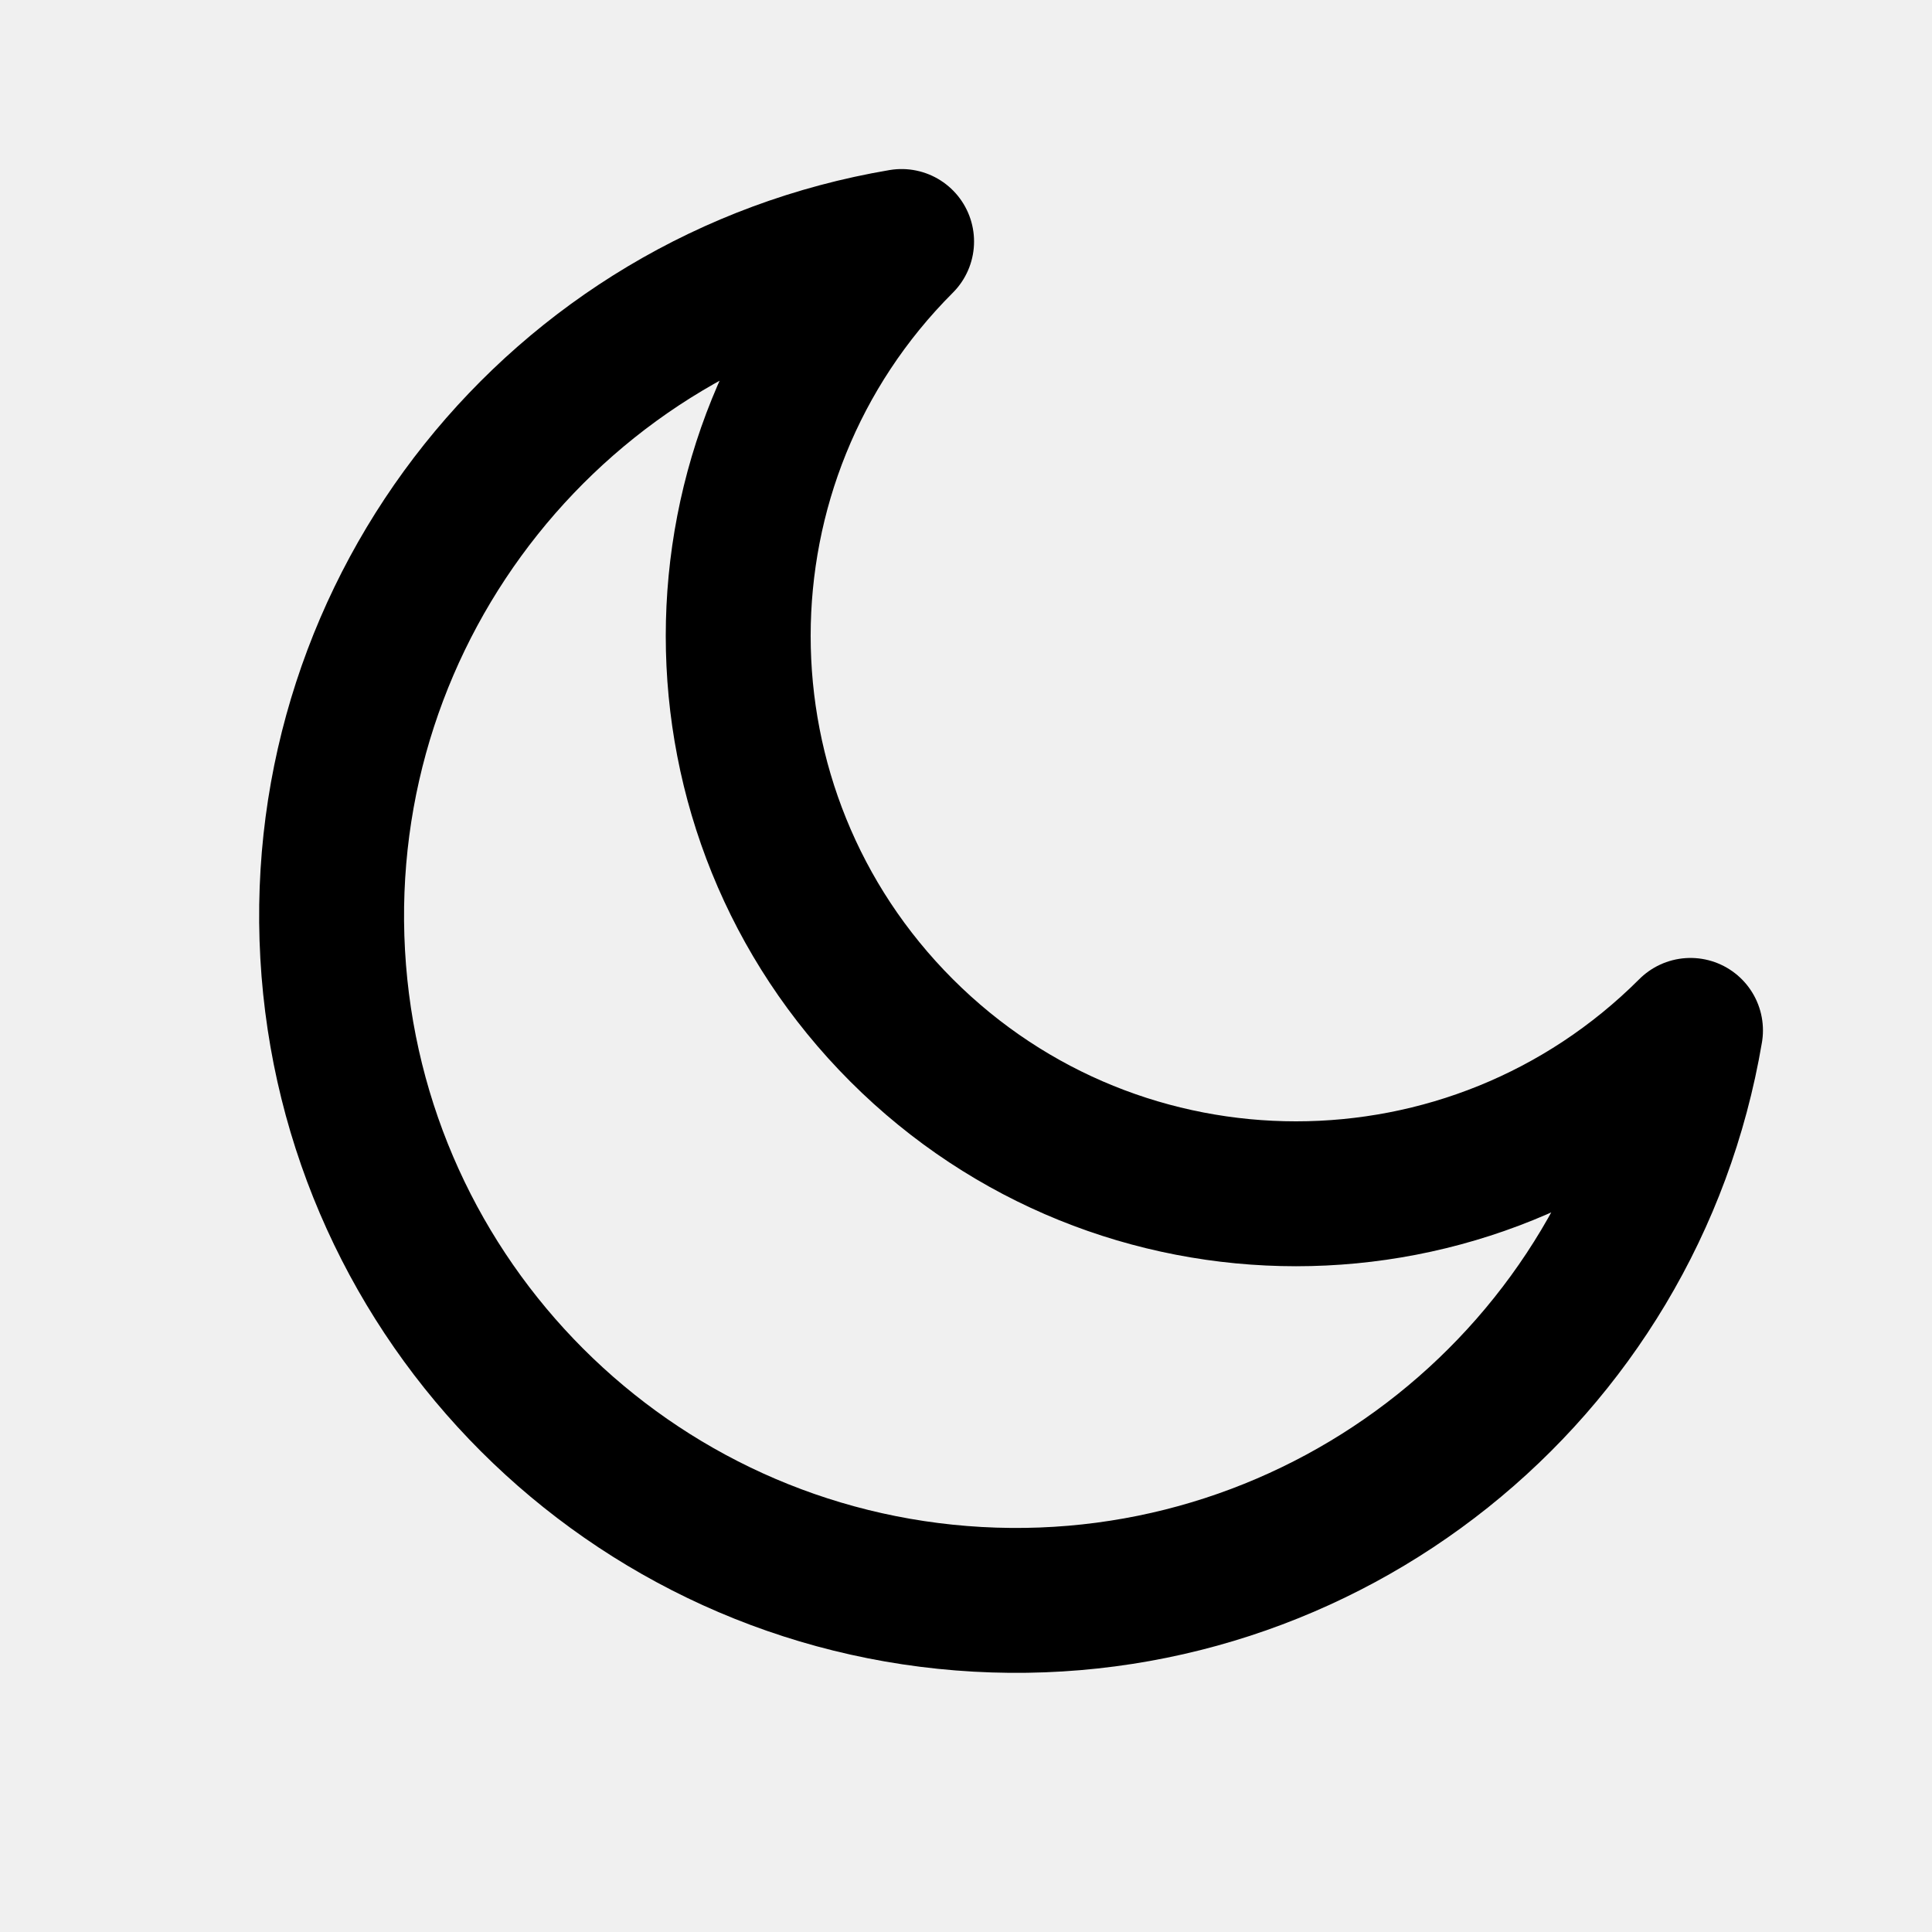
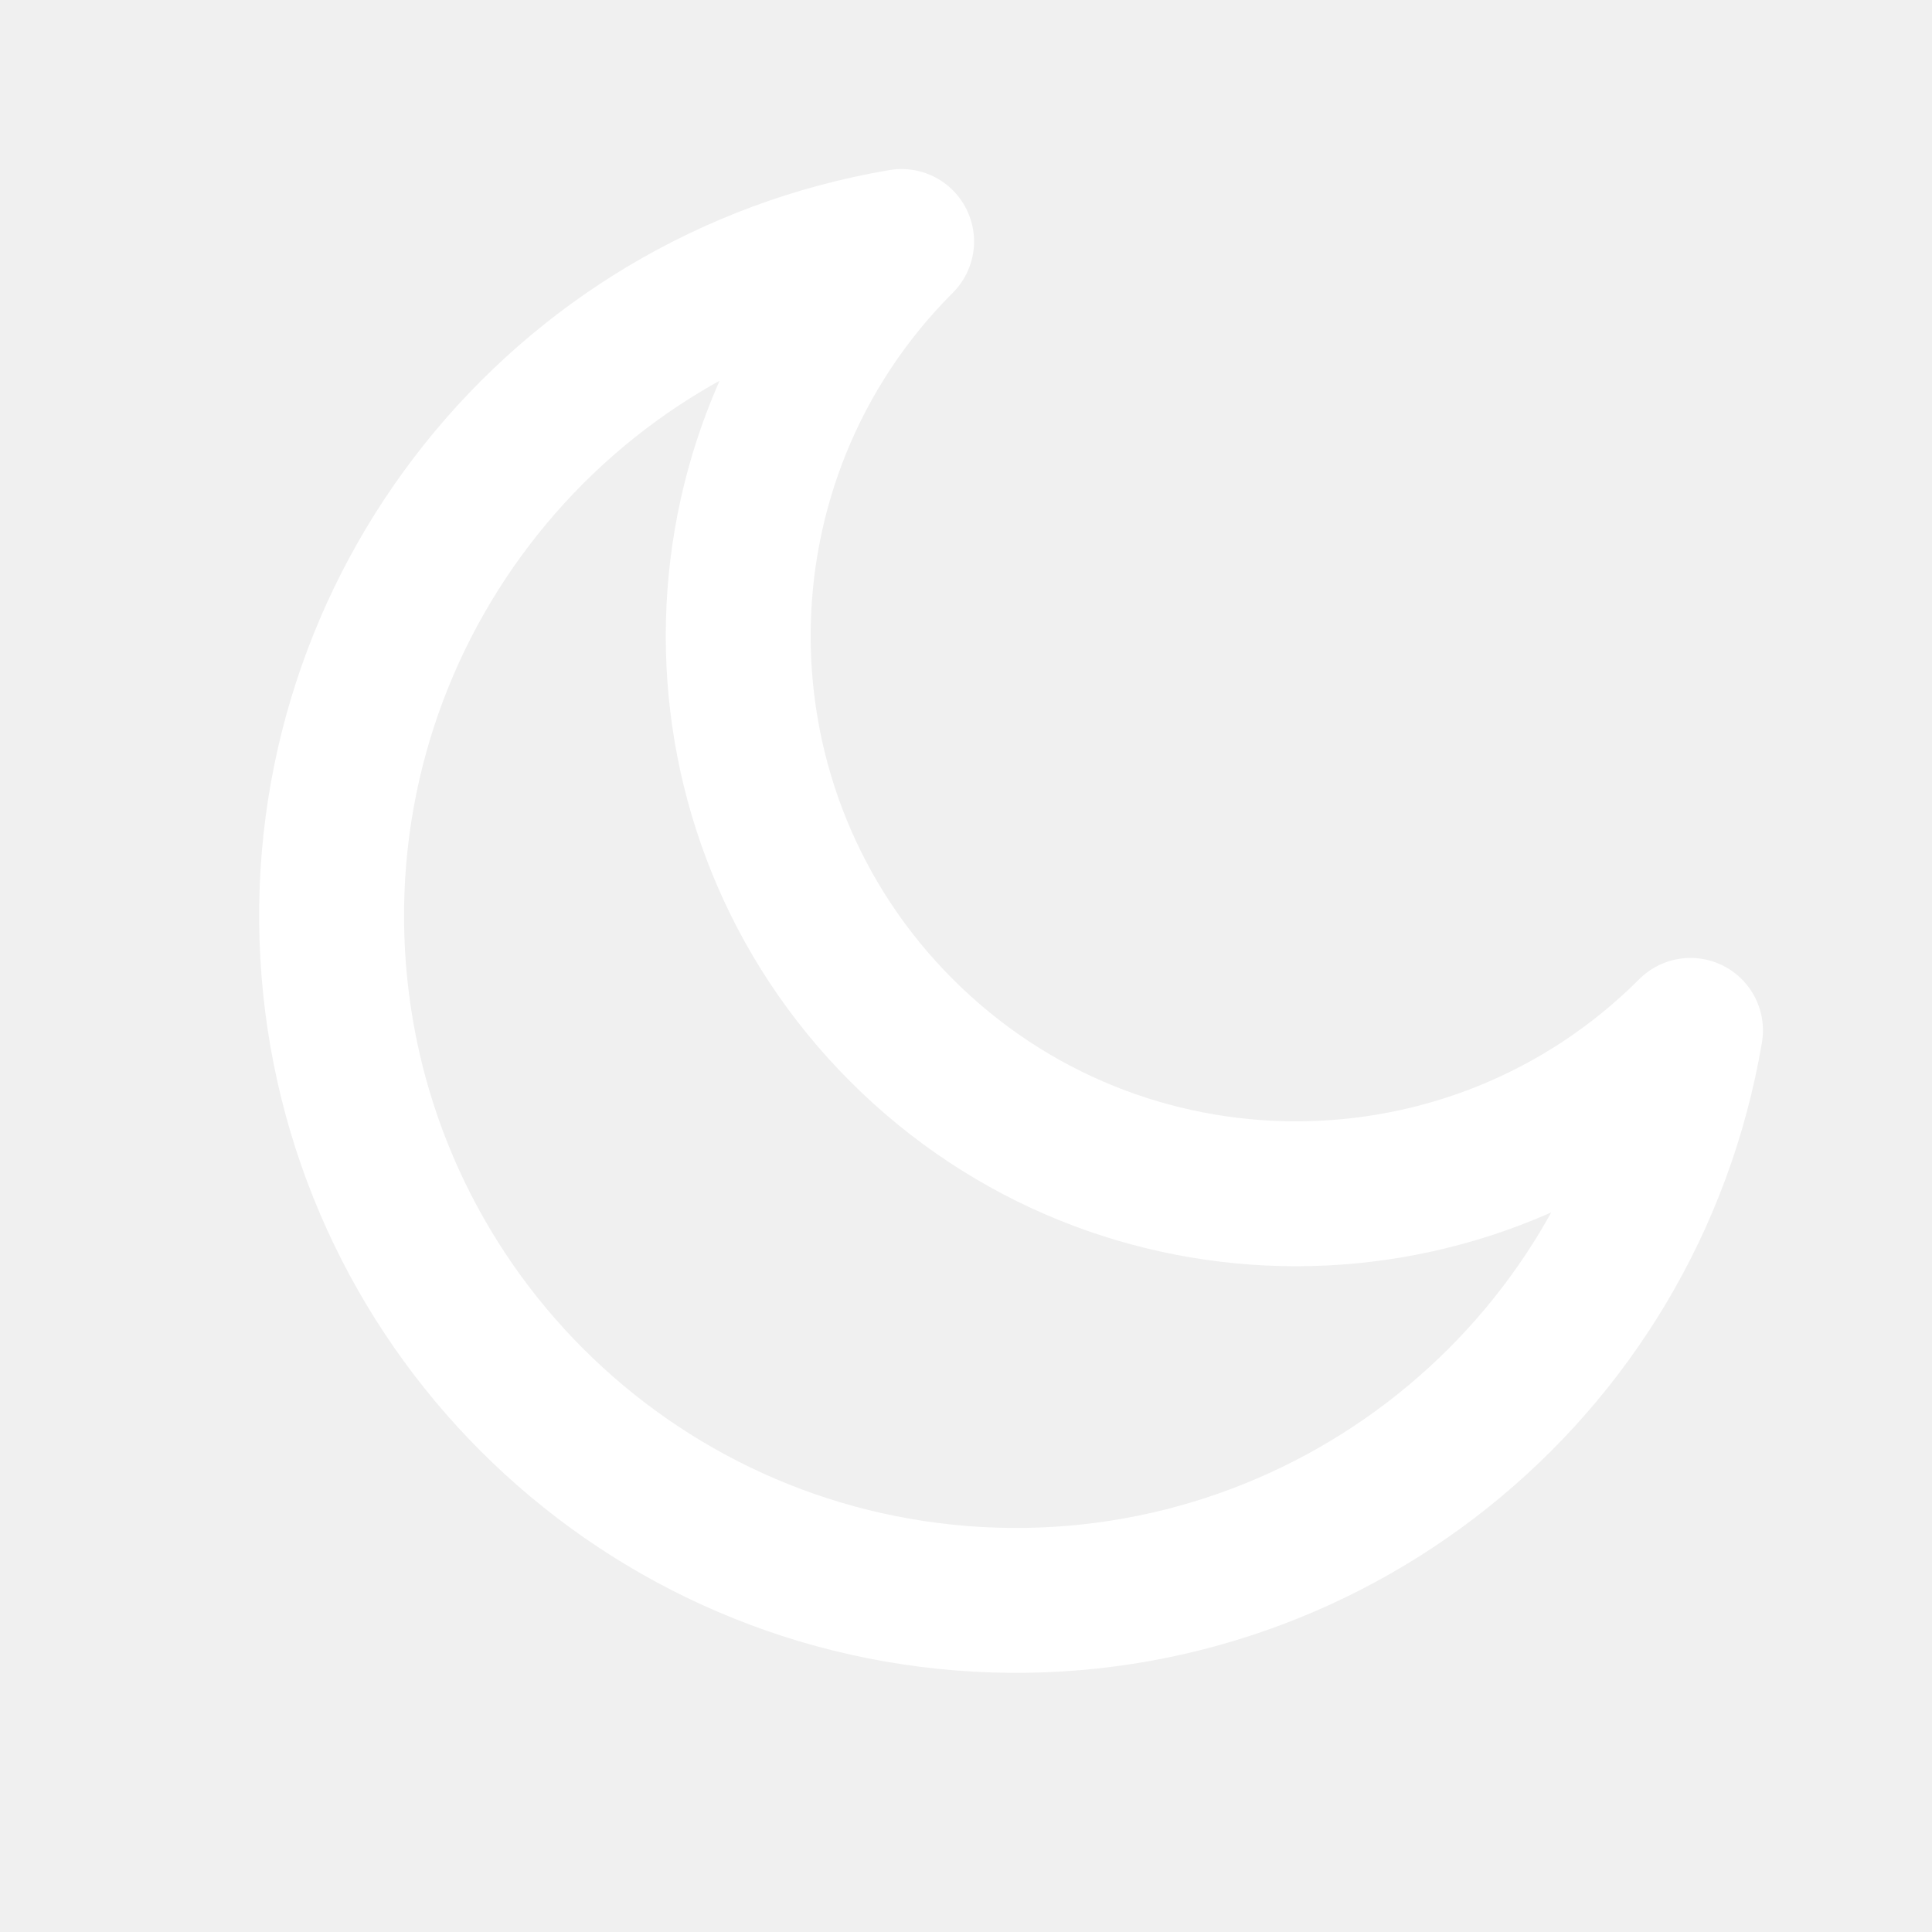
- <svg xmlns="http://www.w3.org/2000/svg" viewBox="0 0 24 24" fill="none" stroke="currentColor" stroke-width="1.8" stroke-linecap="round" stroke-linejoin="round">
+ <svg xmlns="http://www.w3.org/2000/svg" viewBox="0 0 24 24" fill="none" stroke="#FFFFFF" stroke-width="1.8" stroke-linecap="round" stroke-linejoin="round">
  <path d="M21 12.8A8.5 8.5 0 1 1 11.2 3 6.7 6.7 0 0 0 21 12.8Z" />
</svg>
